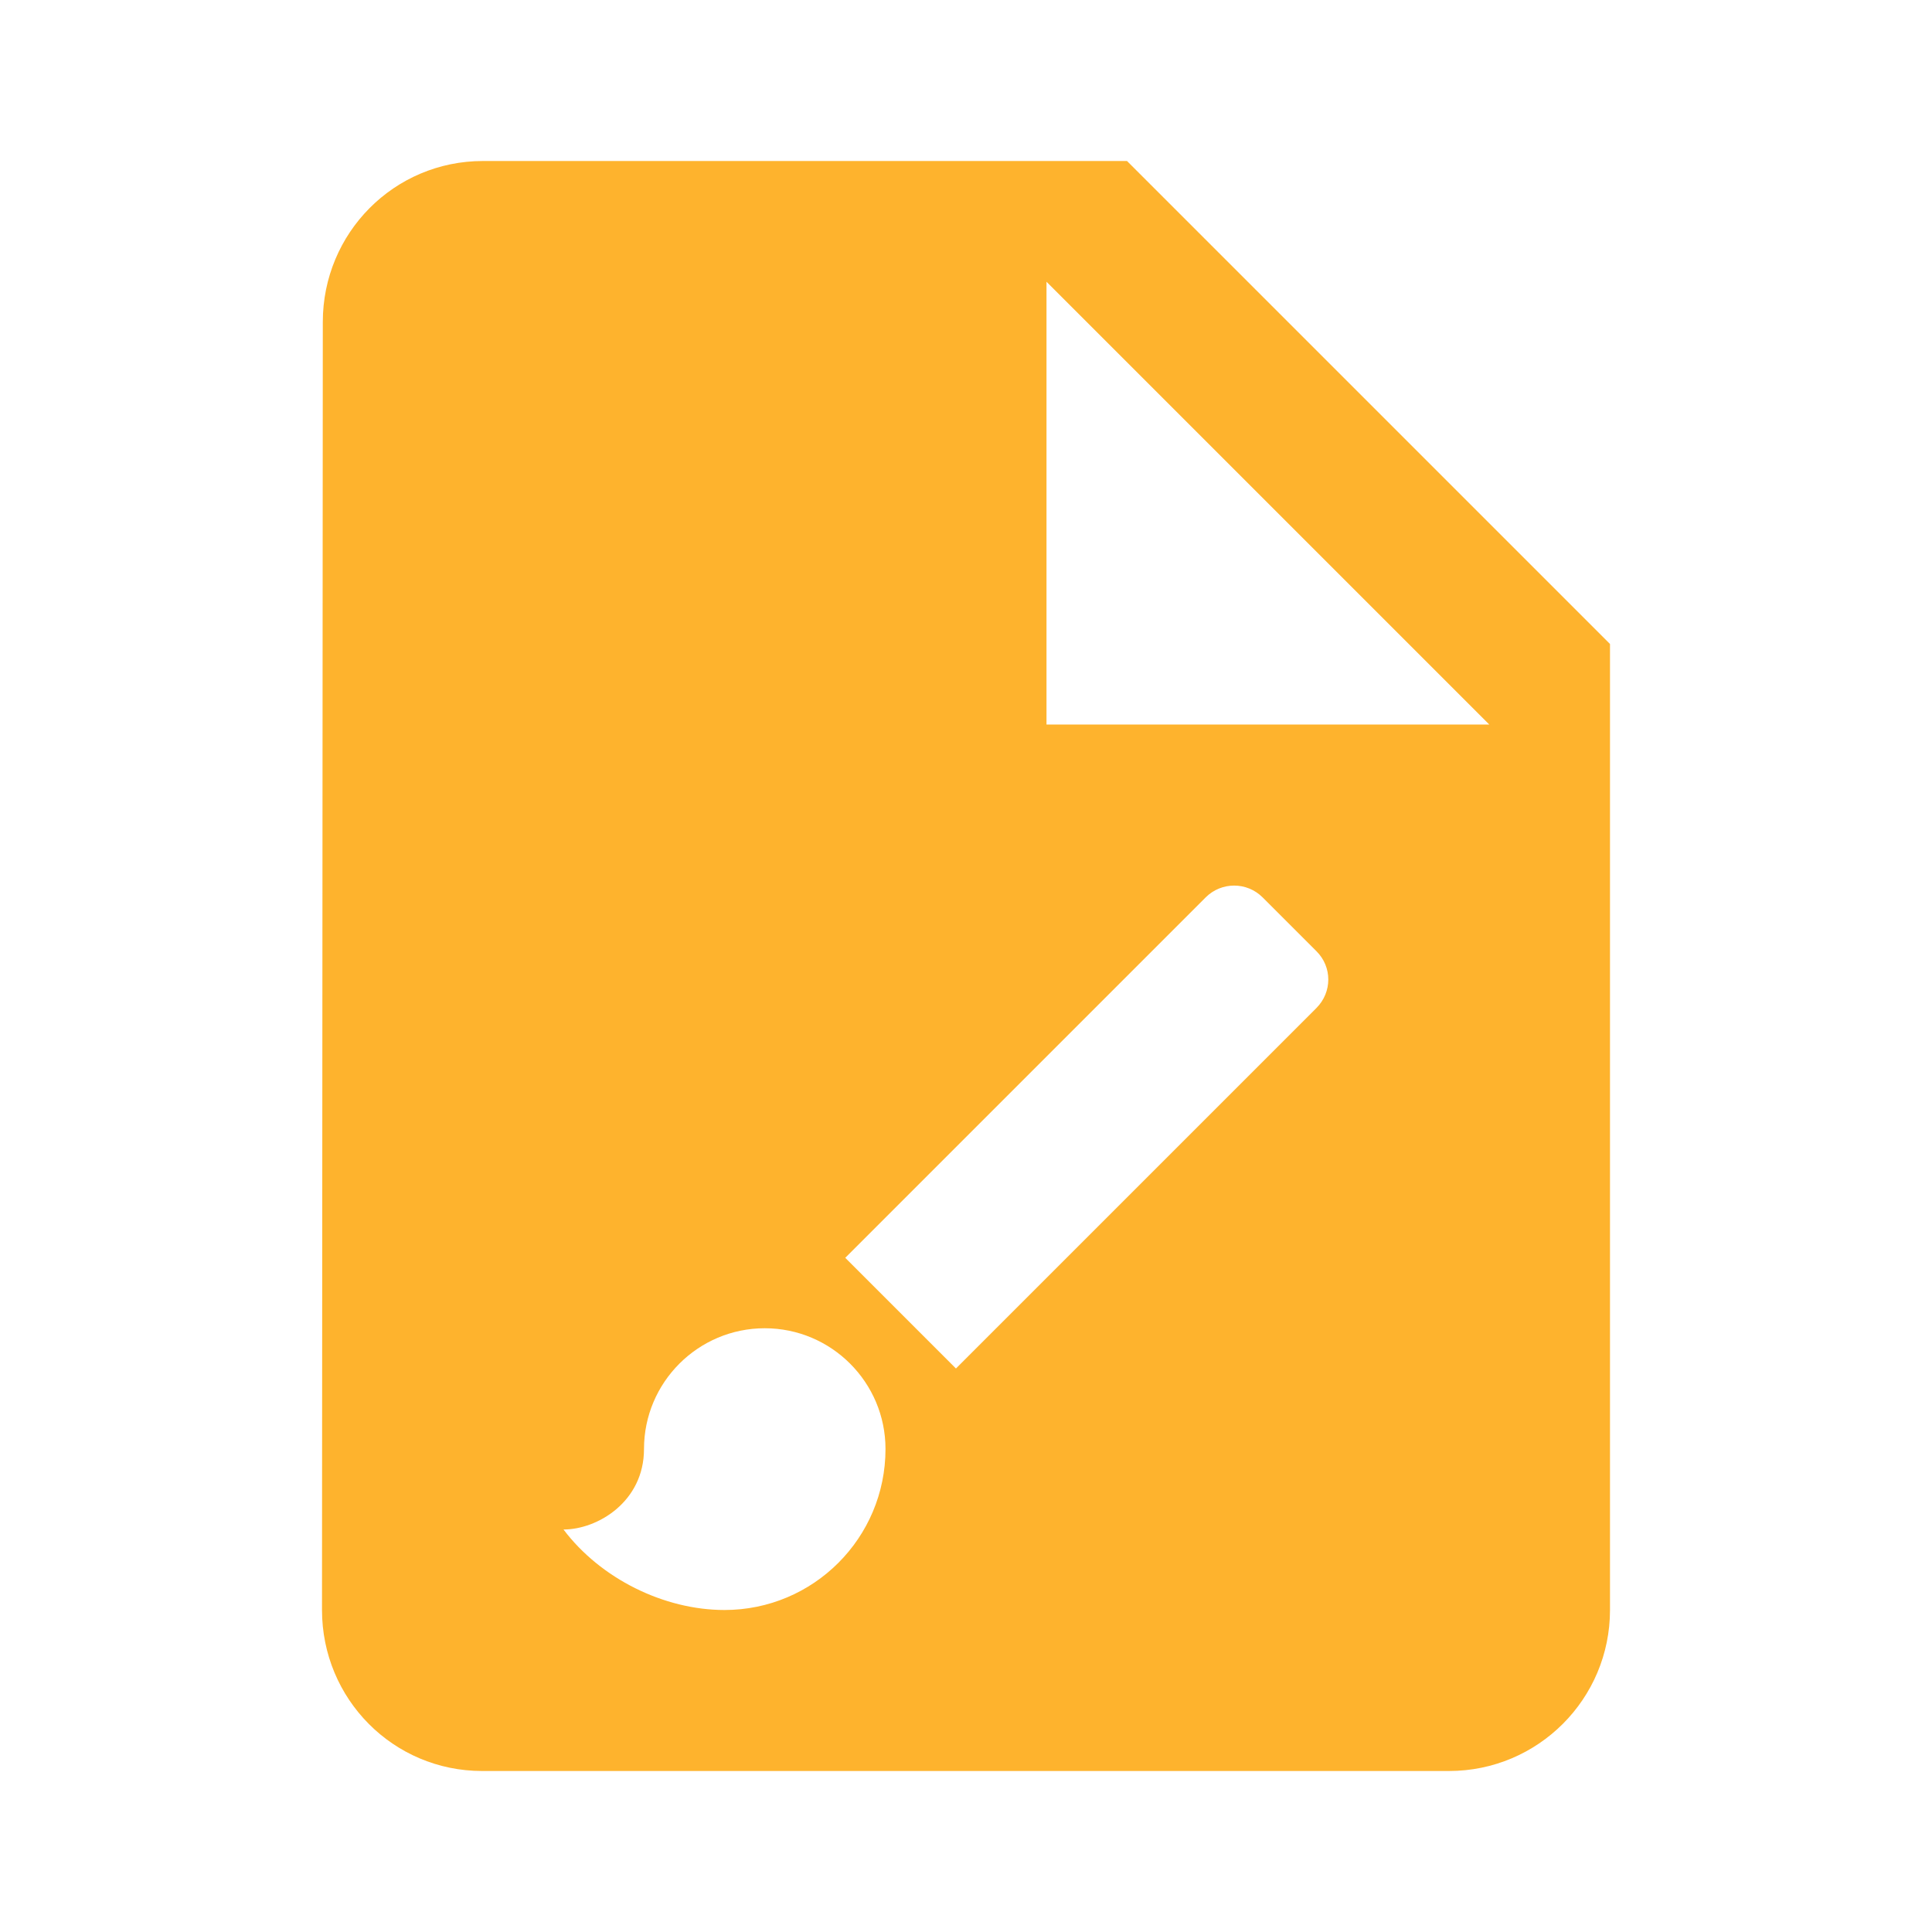
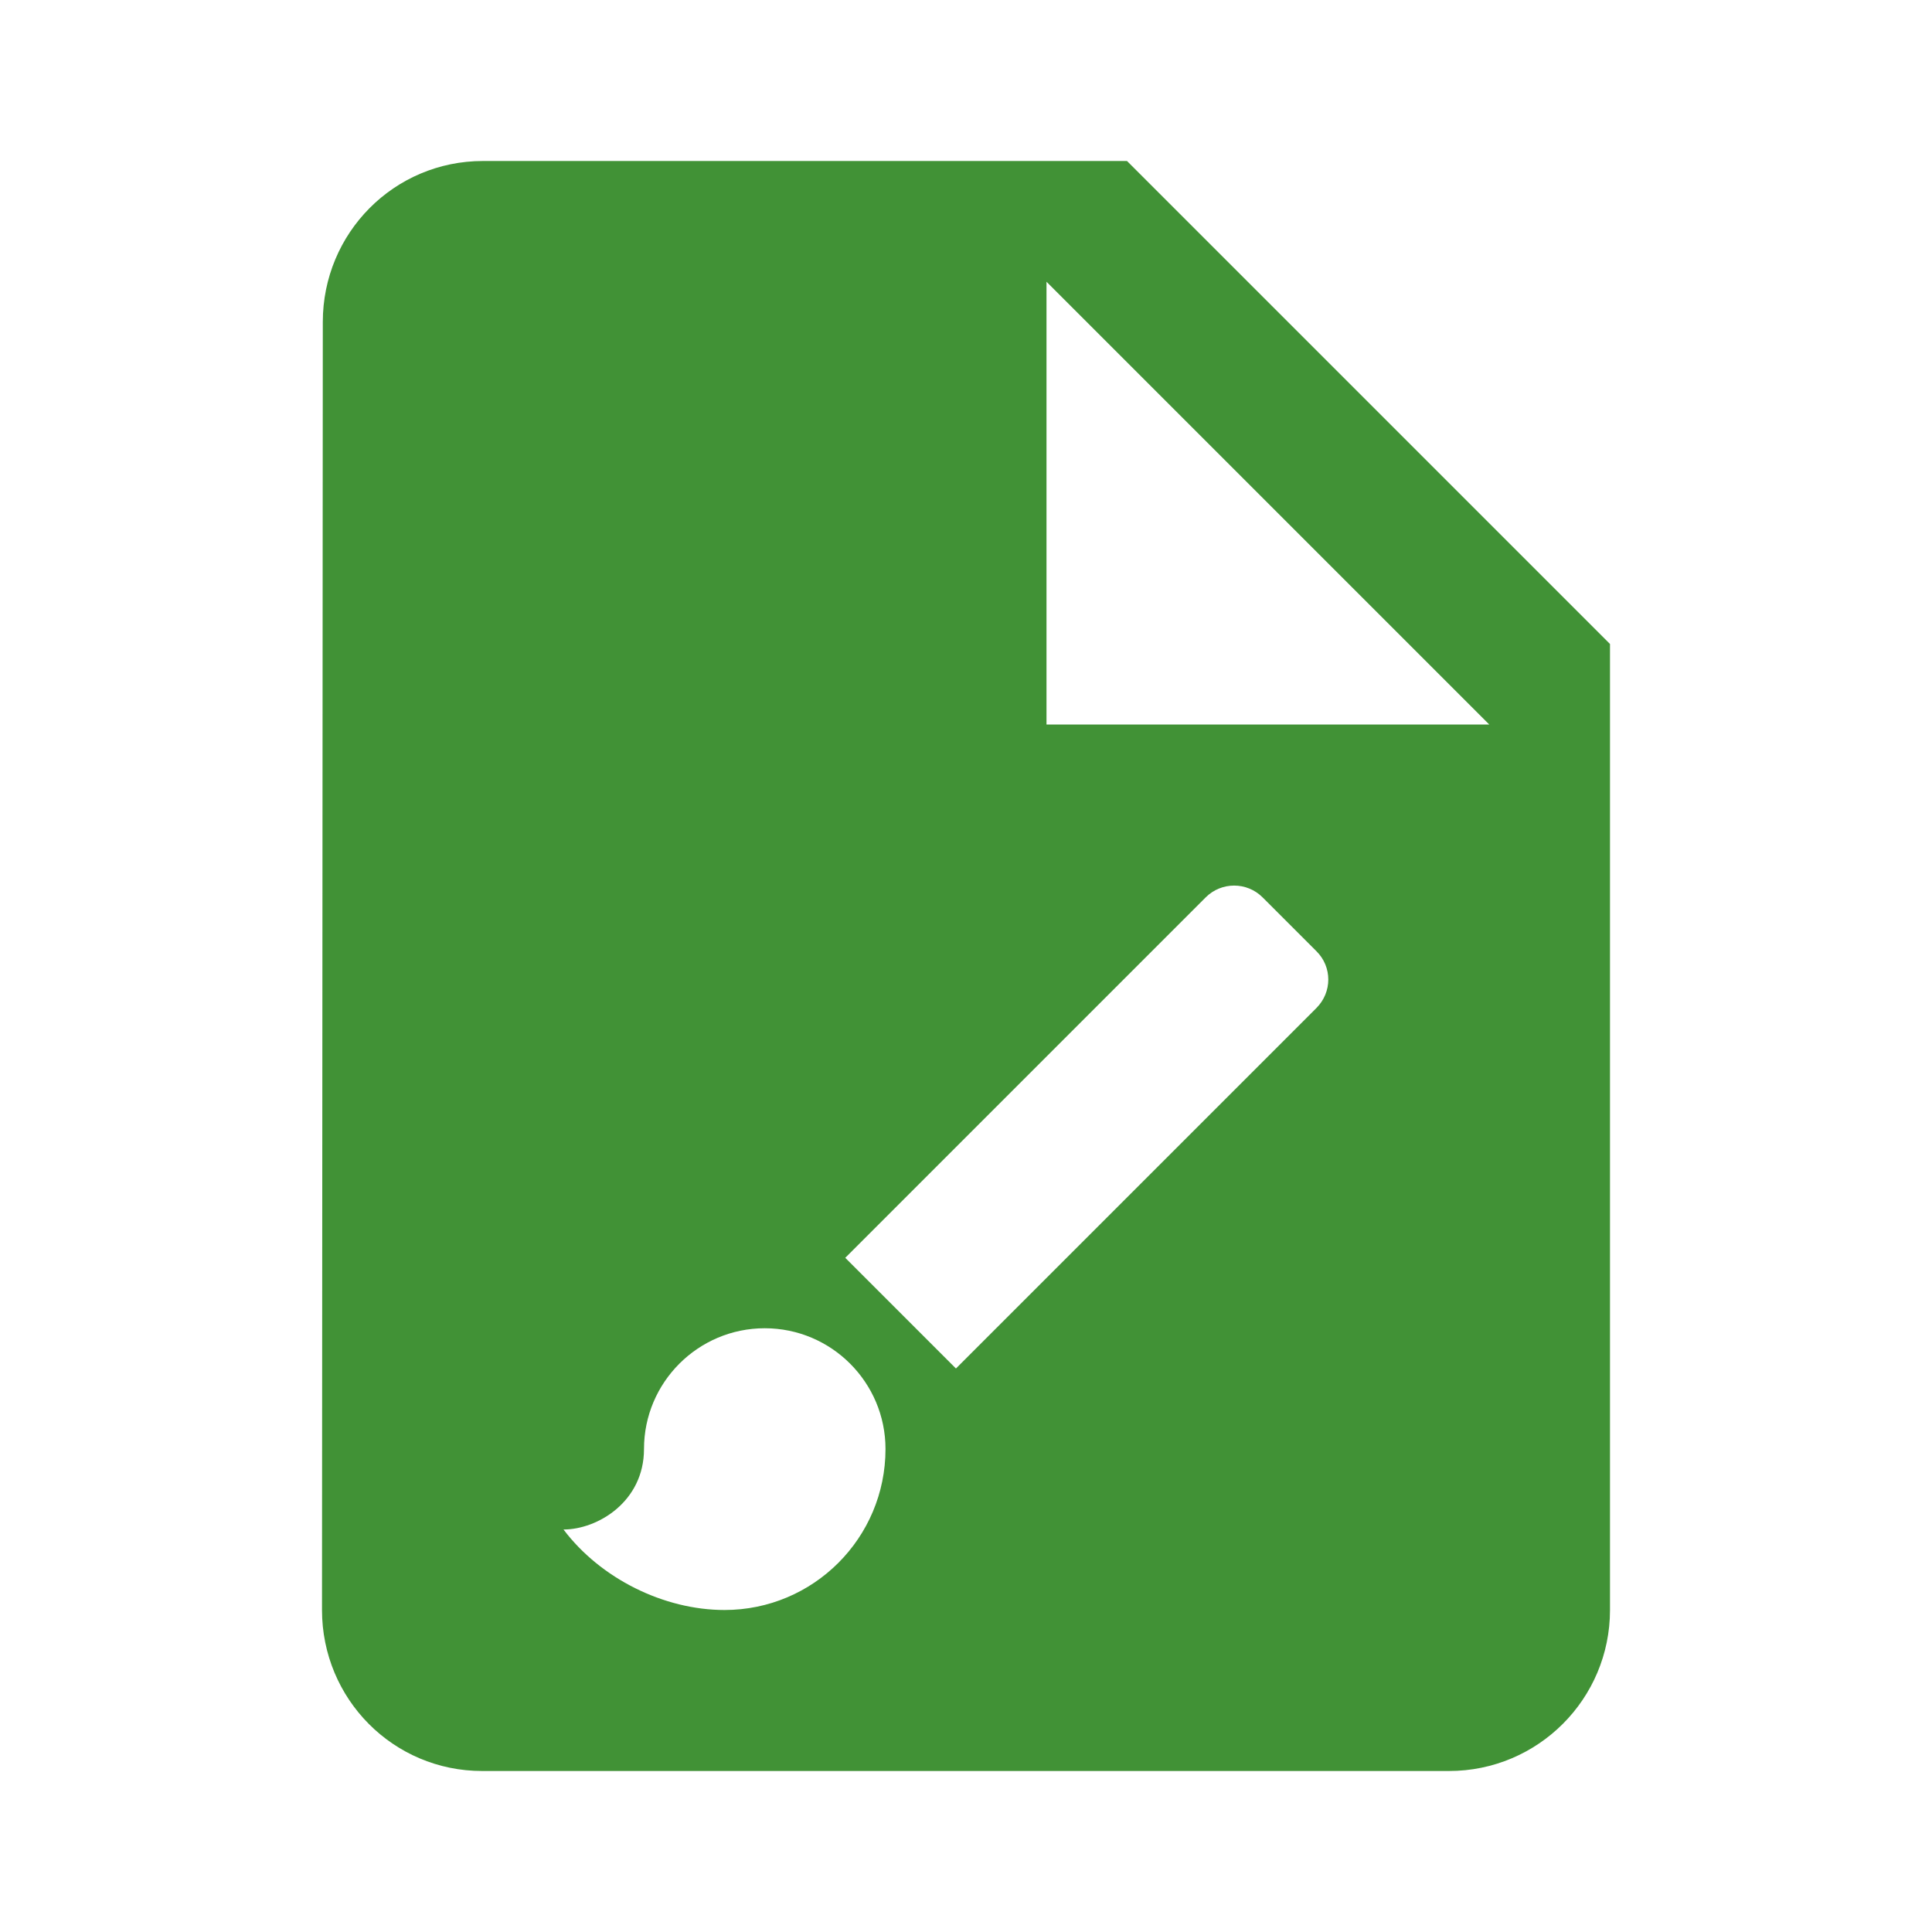
- <svg xmlns="http://www.w3.org/2000/svg" fill="#419236" height="48" version="1.1" viewBox="0 0 48 48" width="48">
-   <path d="M12 4C9.79 4 8.02 5.79 8.02 8L8 40C8 42.21 9.77 44 11.98 44L36 44C38.21 44 40 42.21 40 40L40 16 28 4 12 4zM26 7L37 18 26 18 26 7zM30.662 22.002C30.918 22.002 31.174 22.1 31.369 22.295L32.705 23.631C33.1 24.021 33.1 24.65 32.705 25.045L23.75 34 21 31.25 29.955 22.295C30.15 22.1 30.406 22.002 30.662 22.002zM19 33C20.655 33 22 34.345 22 36 22 38.21 20.21 40 18 40 16.495 40 14.92 39.22 14 38 14.845 38 16 37.31 16 36 16 34.345 17.345 33 19 33z" fill="#feb32d" />
+ <svg xmlns="http://www.w3.org/2000/svg" fill="#419236" height="48" version="1.1" viewBox="0 0 48 48" width="48" id="svg4">
+   <defs id="defs8" />
+   <path d="M12 4C9.79 4 8.02 5.79 8.02 8L8 40C8 42.21 9.77 44 11.98 44L36 44C38.21 44 40 42.21 40 40L40 16 28 4 12 4zM26 7L37 18 26 18 26 7zM30.662 22.002C30.918 22.002 31.174 22.1 31.369 22.295L32.705 23.631C33.1 24.021 33.1 24.65 32.705 25.045L23.75 34 21 31.25 29.955 22.295C30.15 22.1 30.406 22.002 30.662 22.002zM19 33C20.655 33 22 34.345 22 36 22 38.21 20.21 40 18 40 16.495 40 14.92 39.22 14 38 14.845 38 16 37.31 16 36 16 34.345 17.345 33 19 33z" fill="#feb32d" id="path2" style="fill:#419236;fill-opacity:1" />
</svg>
